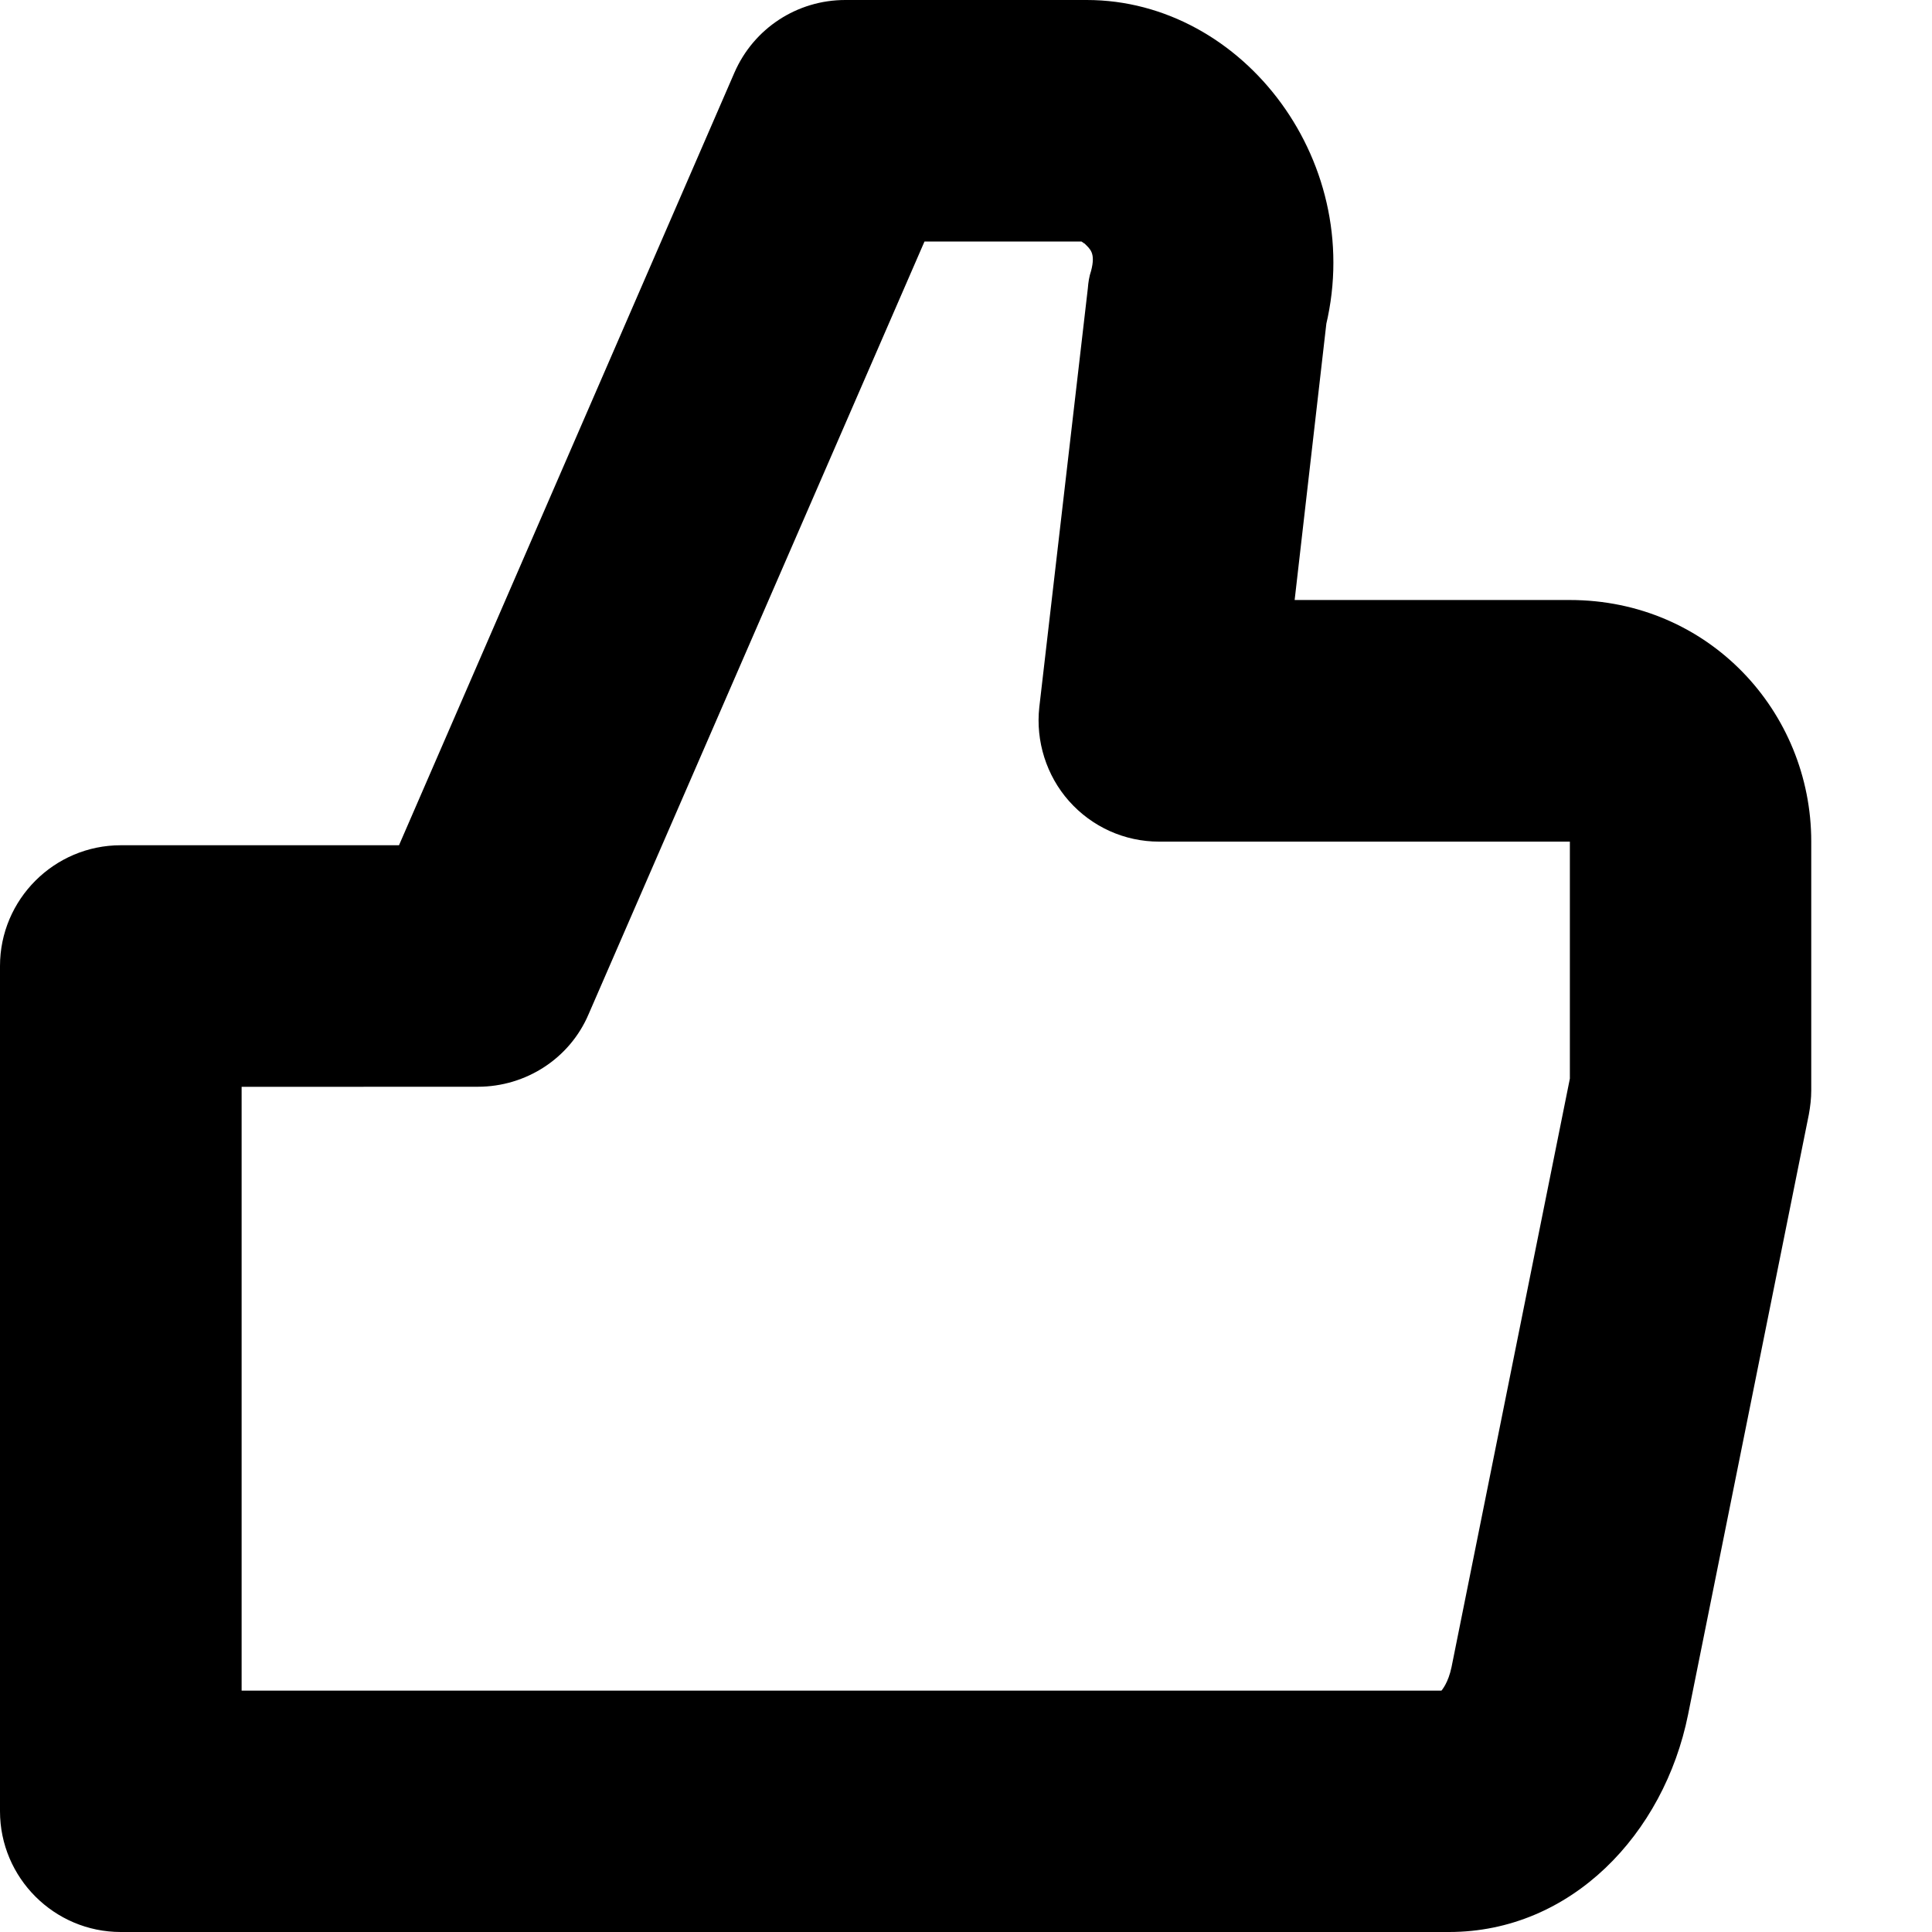
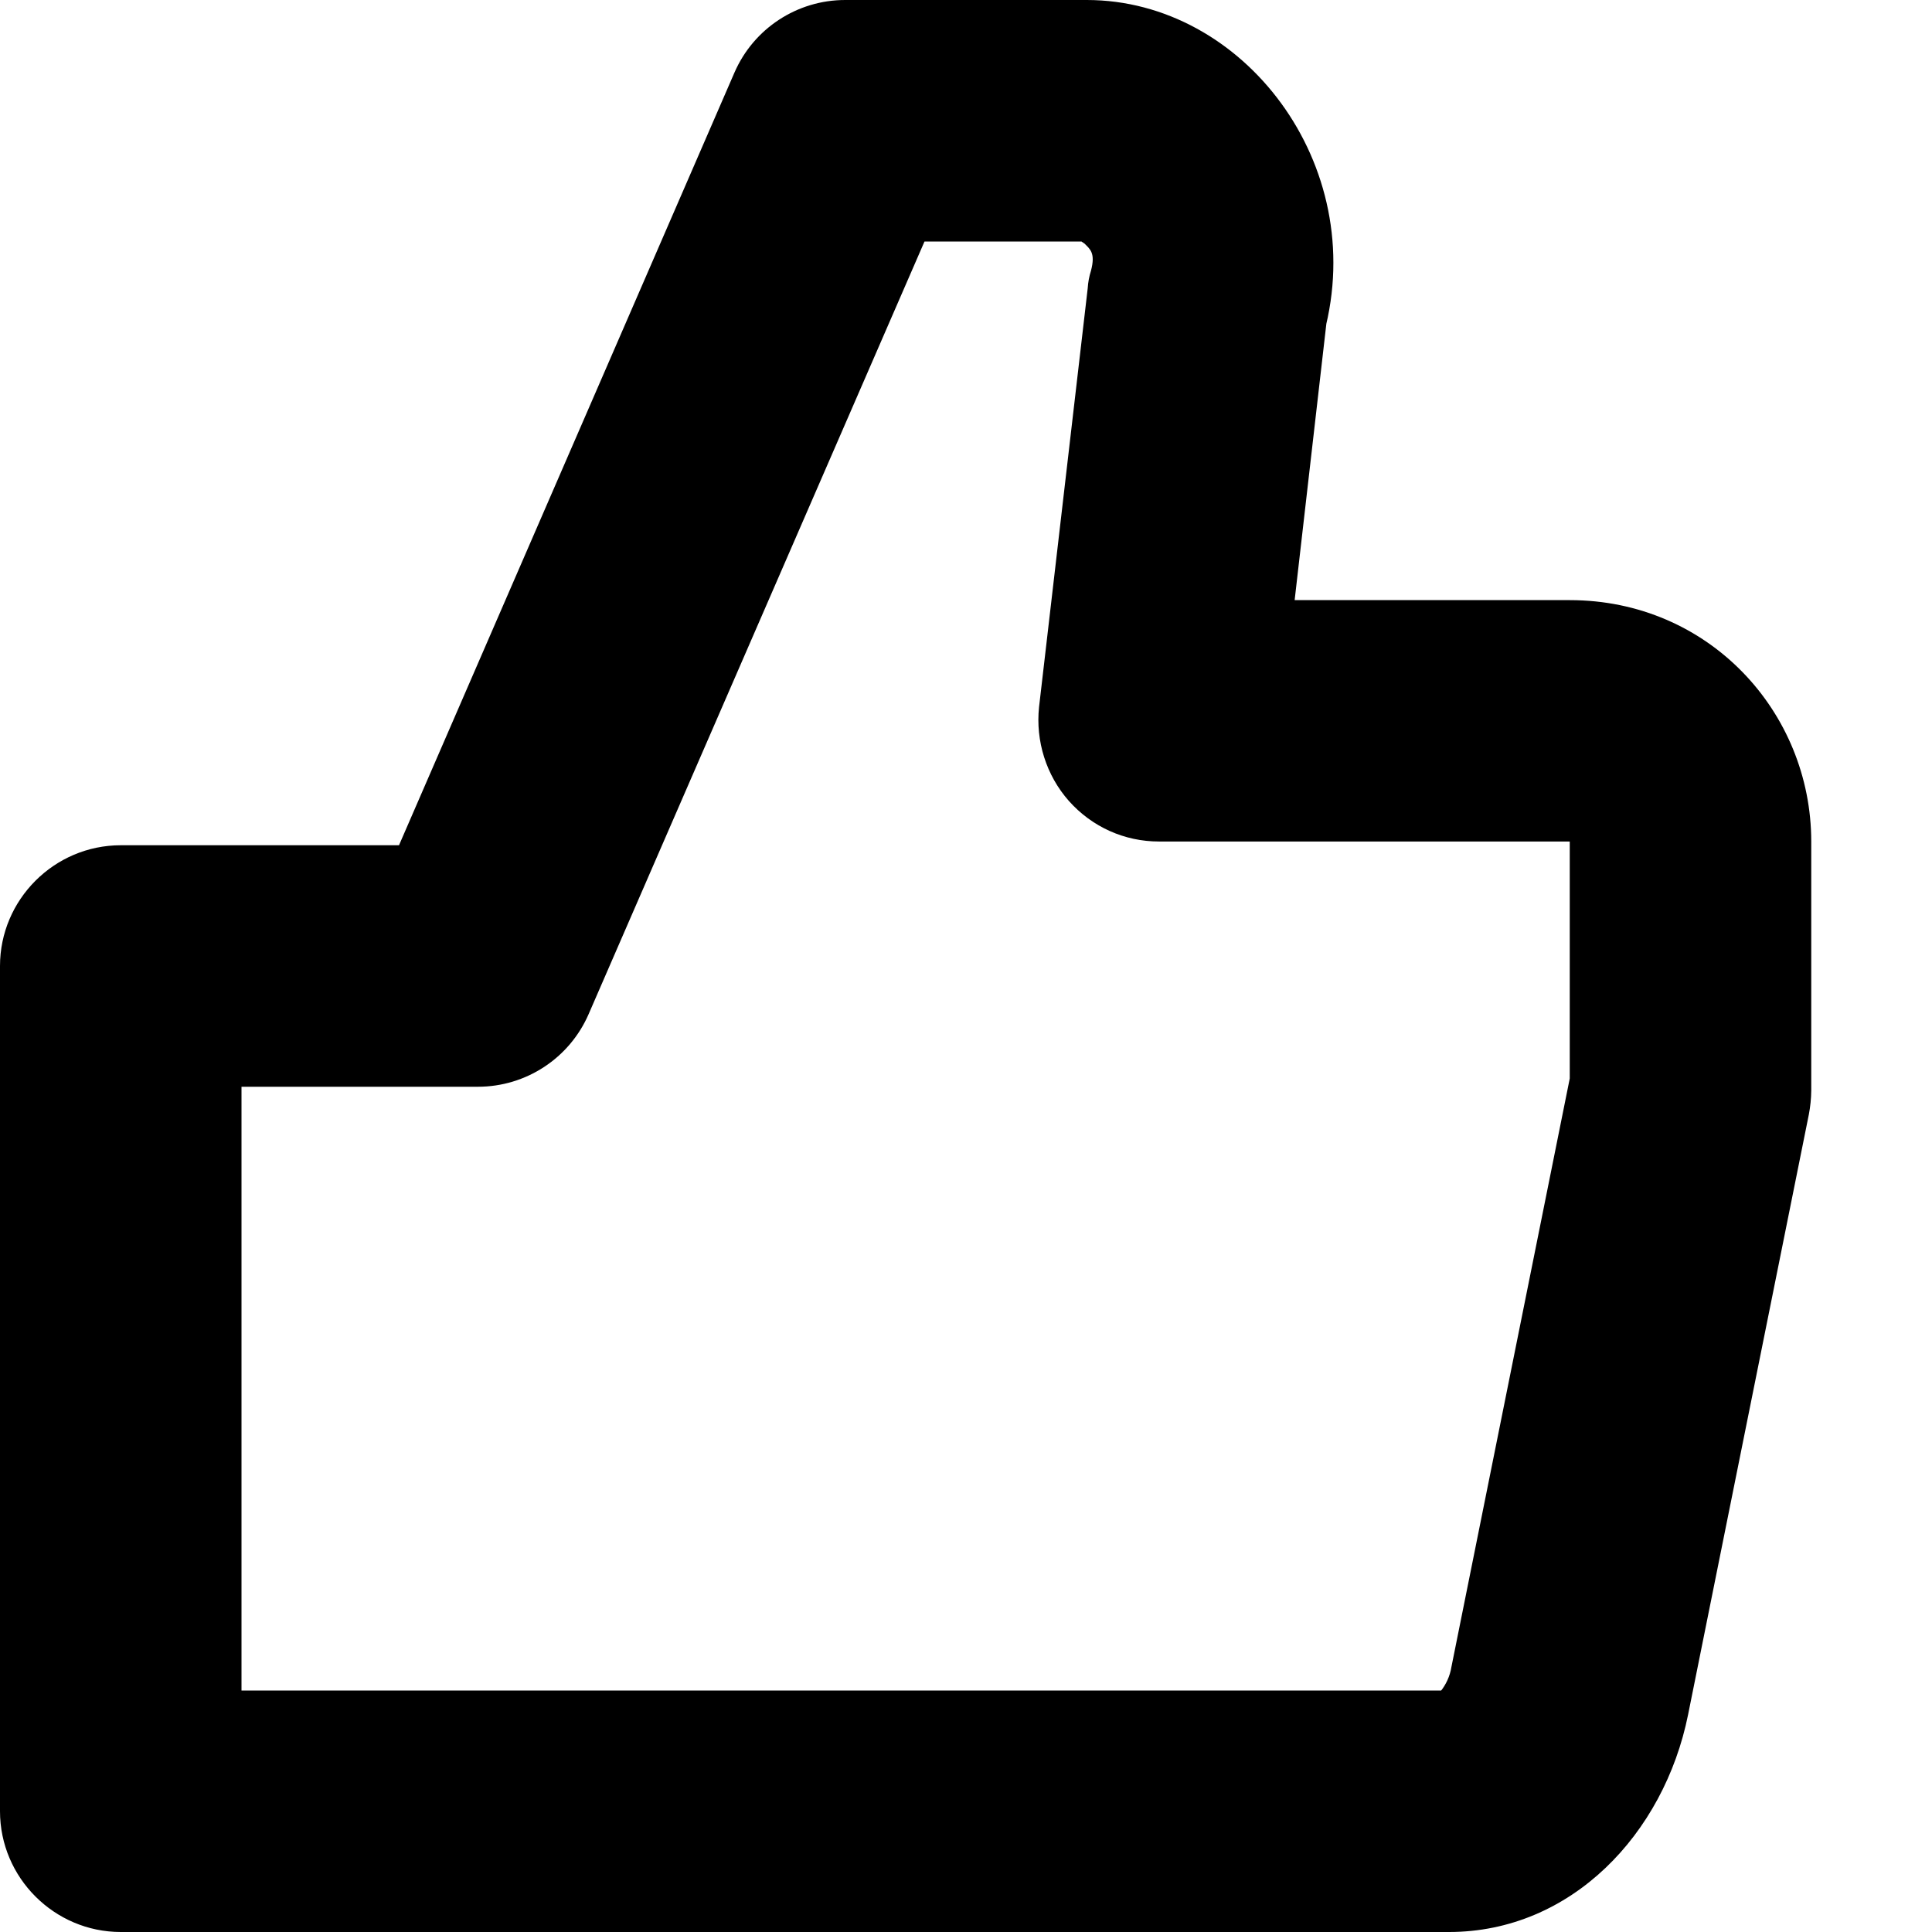
- <svg xmlns="http://www.w3.org/2000/svg" height="16px" viewBox="0 0 16 16" width="16px">
-   <path d="m 0 15 c 0 0.551 0.449 1 1 1 h 11 c 1.012 0 1.781 -0.812 1.98 -1.801 l 1 -4.969 c 0.012 -0.066 0.02 -0.133 0.02 -0.199 v -2.062 c 0 -1.074 -0.848 -2 -2 -2 h -3.402 l 0.996 1.113 l 0.398 -3.469 l -0.027 0.145 c 0.375 -1.395 -0.664 -2.758 -1.965 -2.758 h -2 c -0.398 0 -0.758 0.234 -0.918 0.602 l -3.039 7 l 0.914 -0.602 h -2.957 c -0.551 0 -1 0.449 -1 1 z m 3.957 -6 c 0.398 0 0.762 -0.234 0.918 -0.602 l 3.043 -7 l -0.918 0.602 h 2 c -0.039 0 -0.055 -0.008 -0.055 -0.008 s 0 0 0.004 0.004 c 0.004 0 0.004 0.004 0.008 0.004 c 0 0 0.004 0.004 0.004 0.004 c 0.004 0 0.004 0.004 0.008 0.004 c 0.004 0.004 0.008 0.008 0.012 0.008 c 0.047 0.047 0.094 0.078 0.055 0.227 c -0.016 0.047 -0.023 0.094 -0.027 0.145 l -0.402 3.469 c -0.031 0.281 0.059 0.566 0.246 0.777 c 0.191 0.215 0.461 0.336 0.746 0.336 h 3.402 c 0.031 0 0.012 0 0.004 -0.008 c -0.008 -0.004 -0.008 -0.008 -0.004 0 v 0.008 v 2.062 l 0.02 -0.199 l -1 4.973 c -0.027 0.129 -0.078 0.191 -0.094 0.207 c -0.004 0.004 -0.004 0.004 -0.004 0.004 s -0.004 0 -0.004 0.004 c 0 0 0.004 0 0.004 -0.004 h 0.004 s 0 -0.004 0.004 -0.004 c 0.012 -0.004 0.039 -0.012 0.07 -0.012 h -11 l 1 1 v -7 l -1 1 z m 0 0" />
+ <svg xmlns="http://www.w3.org/2000/svg" width="16" height="16" viewBox="0 0 16 16">
+   <path d="M0 15c0 .55.45 1 1 1h11c1.012 0 1.781-.812 1.98-1.8l1-4.97q.019-.099.02-.199V6.97c0-1.074-.848-2-2-2H9.598l.996 1.113.398-3.469-.027.145C11.34 1.363 10.3 0 9 0H7a1 1 0 0 0-.918.602l-3.039 7L3.957 7H1c-.55 0-1 .45-1 1zm3.957-6a1 1 0 0 0 .918-.602l3.043-7L7 2h2c-.04 0-.055-.008-.055-.008l.004.004.008.004.004.004.008.004q.006.007.011.008c.047.047.094.078.055.226a.6.6 0 0 0-.027.145l-.403 3.468c-.03.282.06.567.247.778.191.215.46.336.746.336H13c.031 0 .012 0 .004-.008-.008-.004-.008-.008-.004 0v2.07l.02-.199-1 4.973a.43.43 0 0 1-.094.207l-.004.004s-.004 0-.004.004q.002.001.004-.004h.004s0-.004.004-.004A.2.2 0 0 1 12 14H1l1 1V8L1 9zm0 0" />
</svg>
